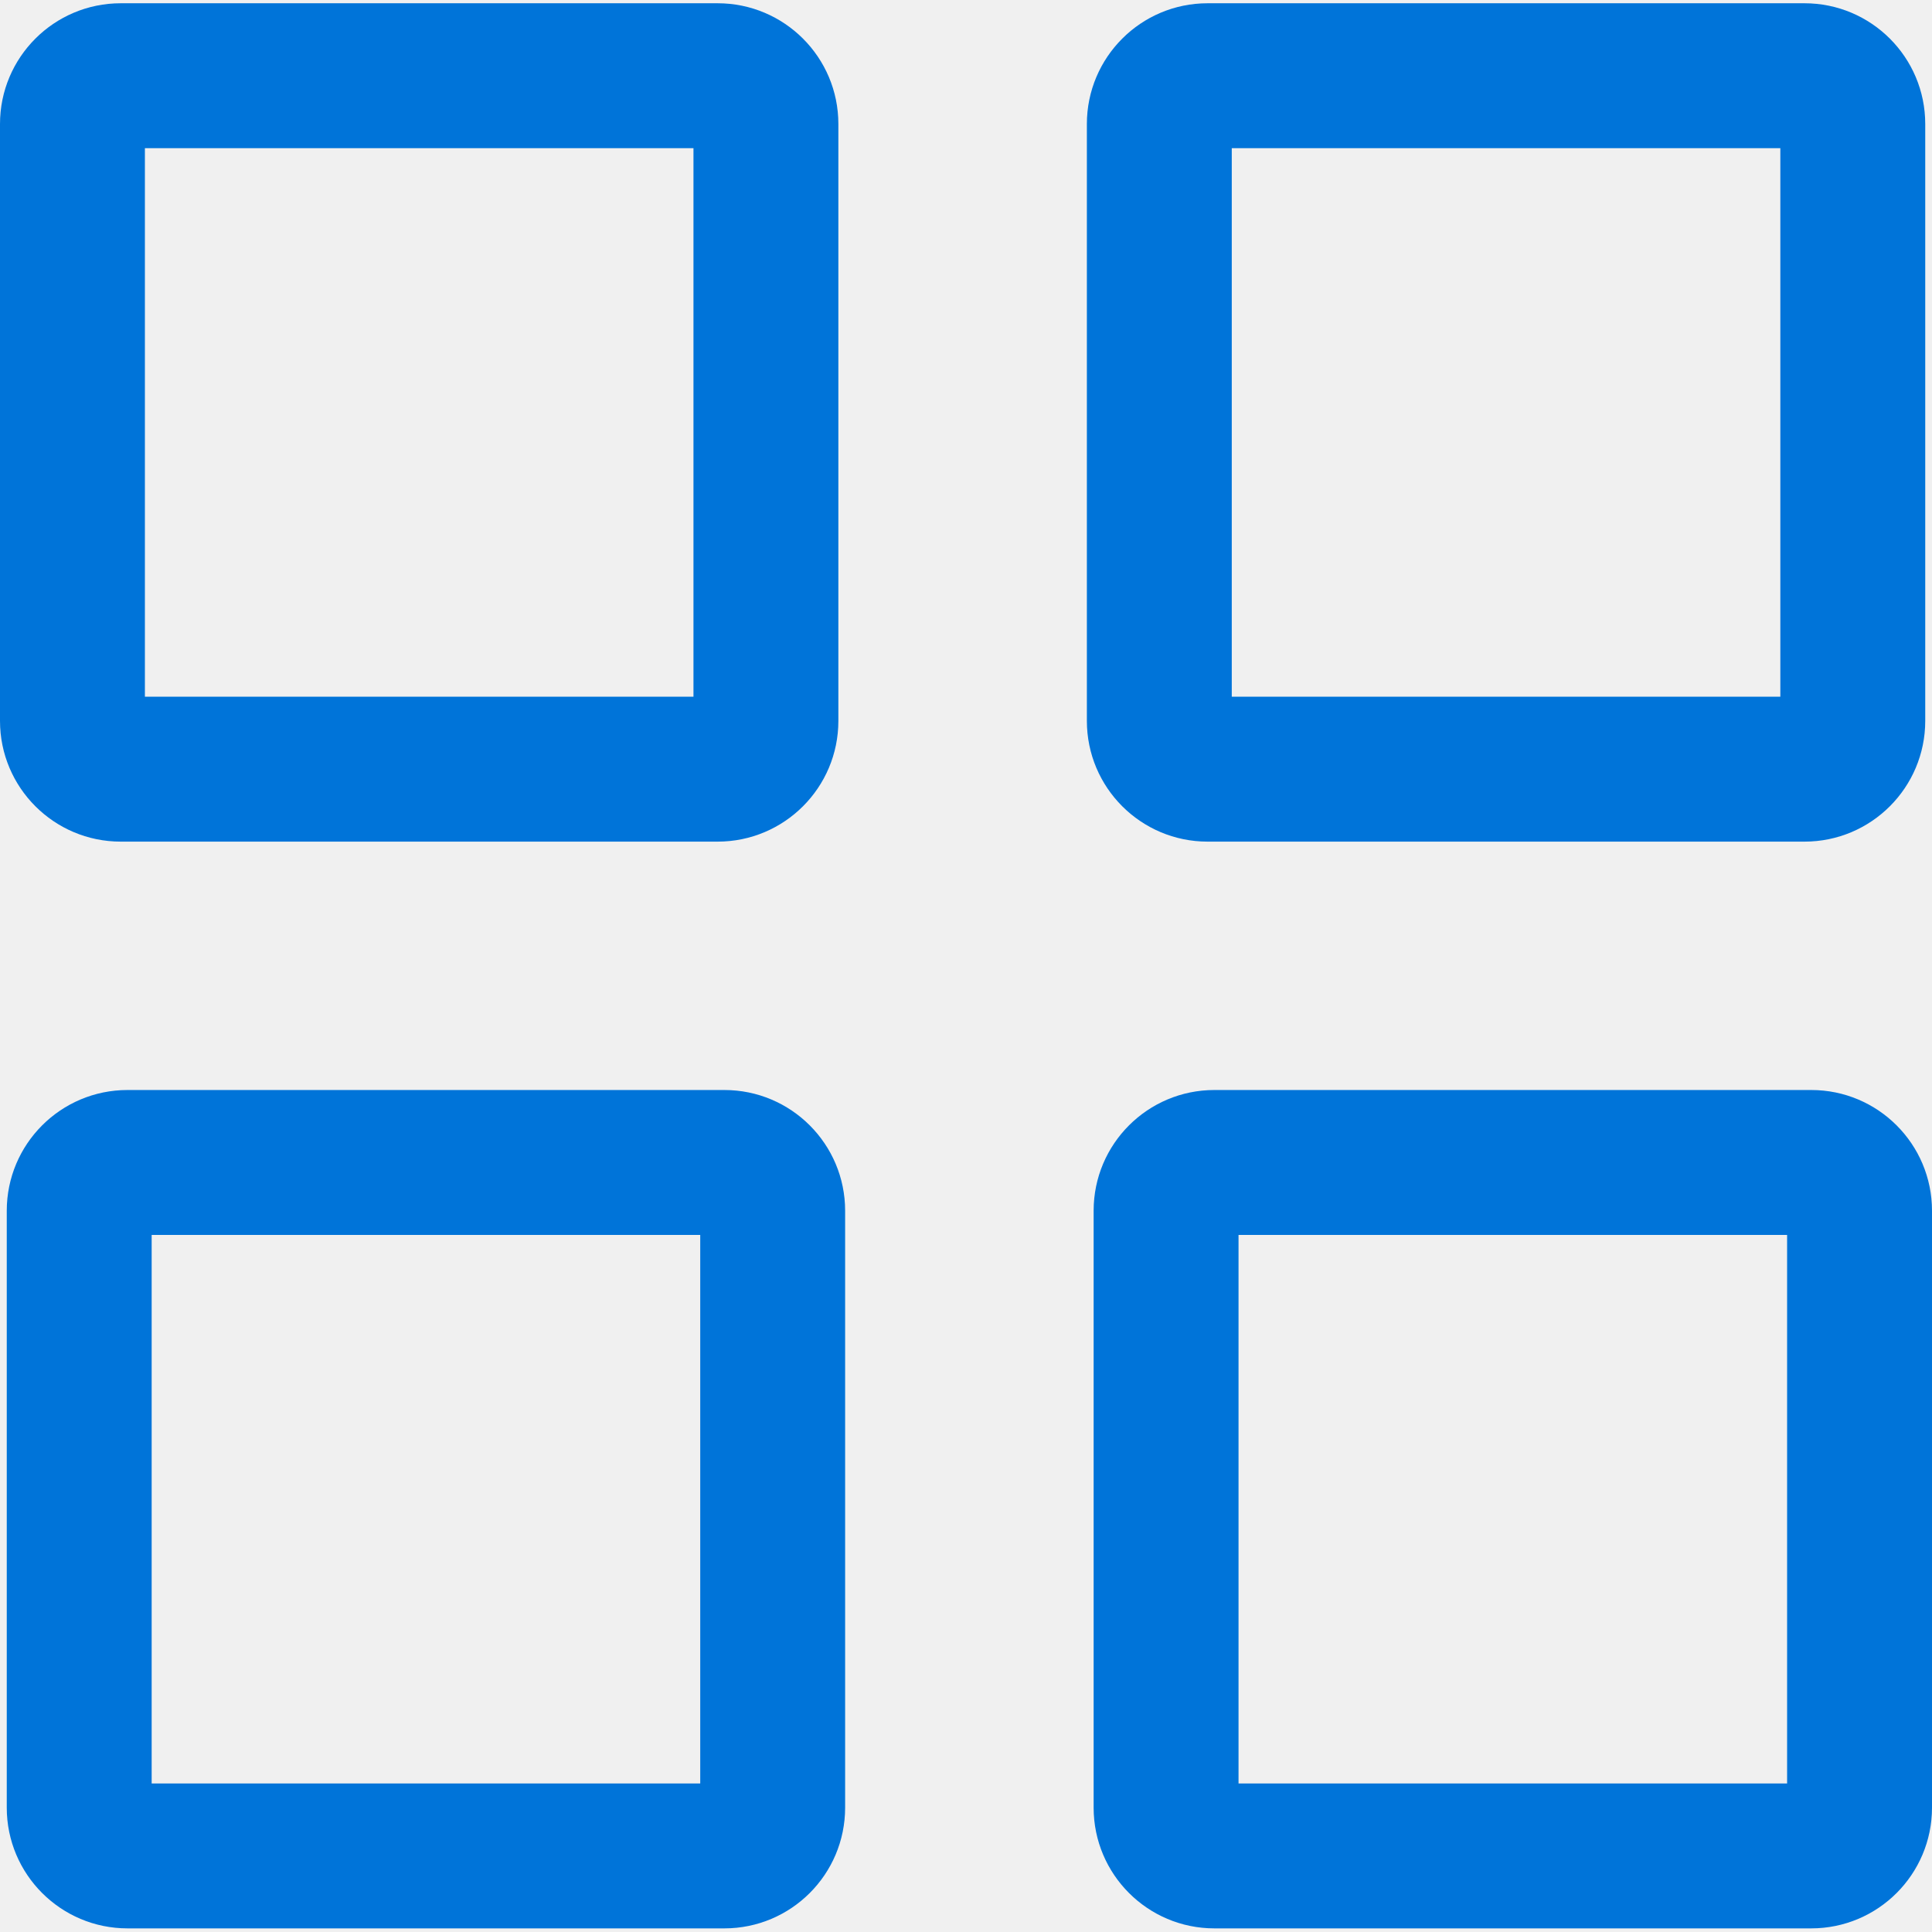
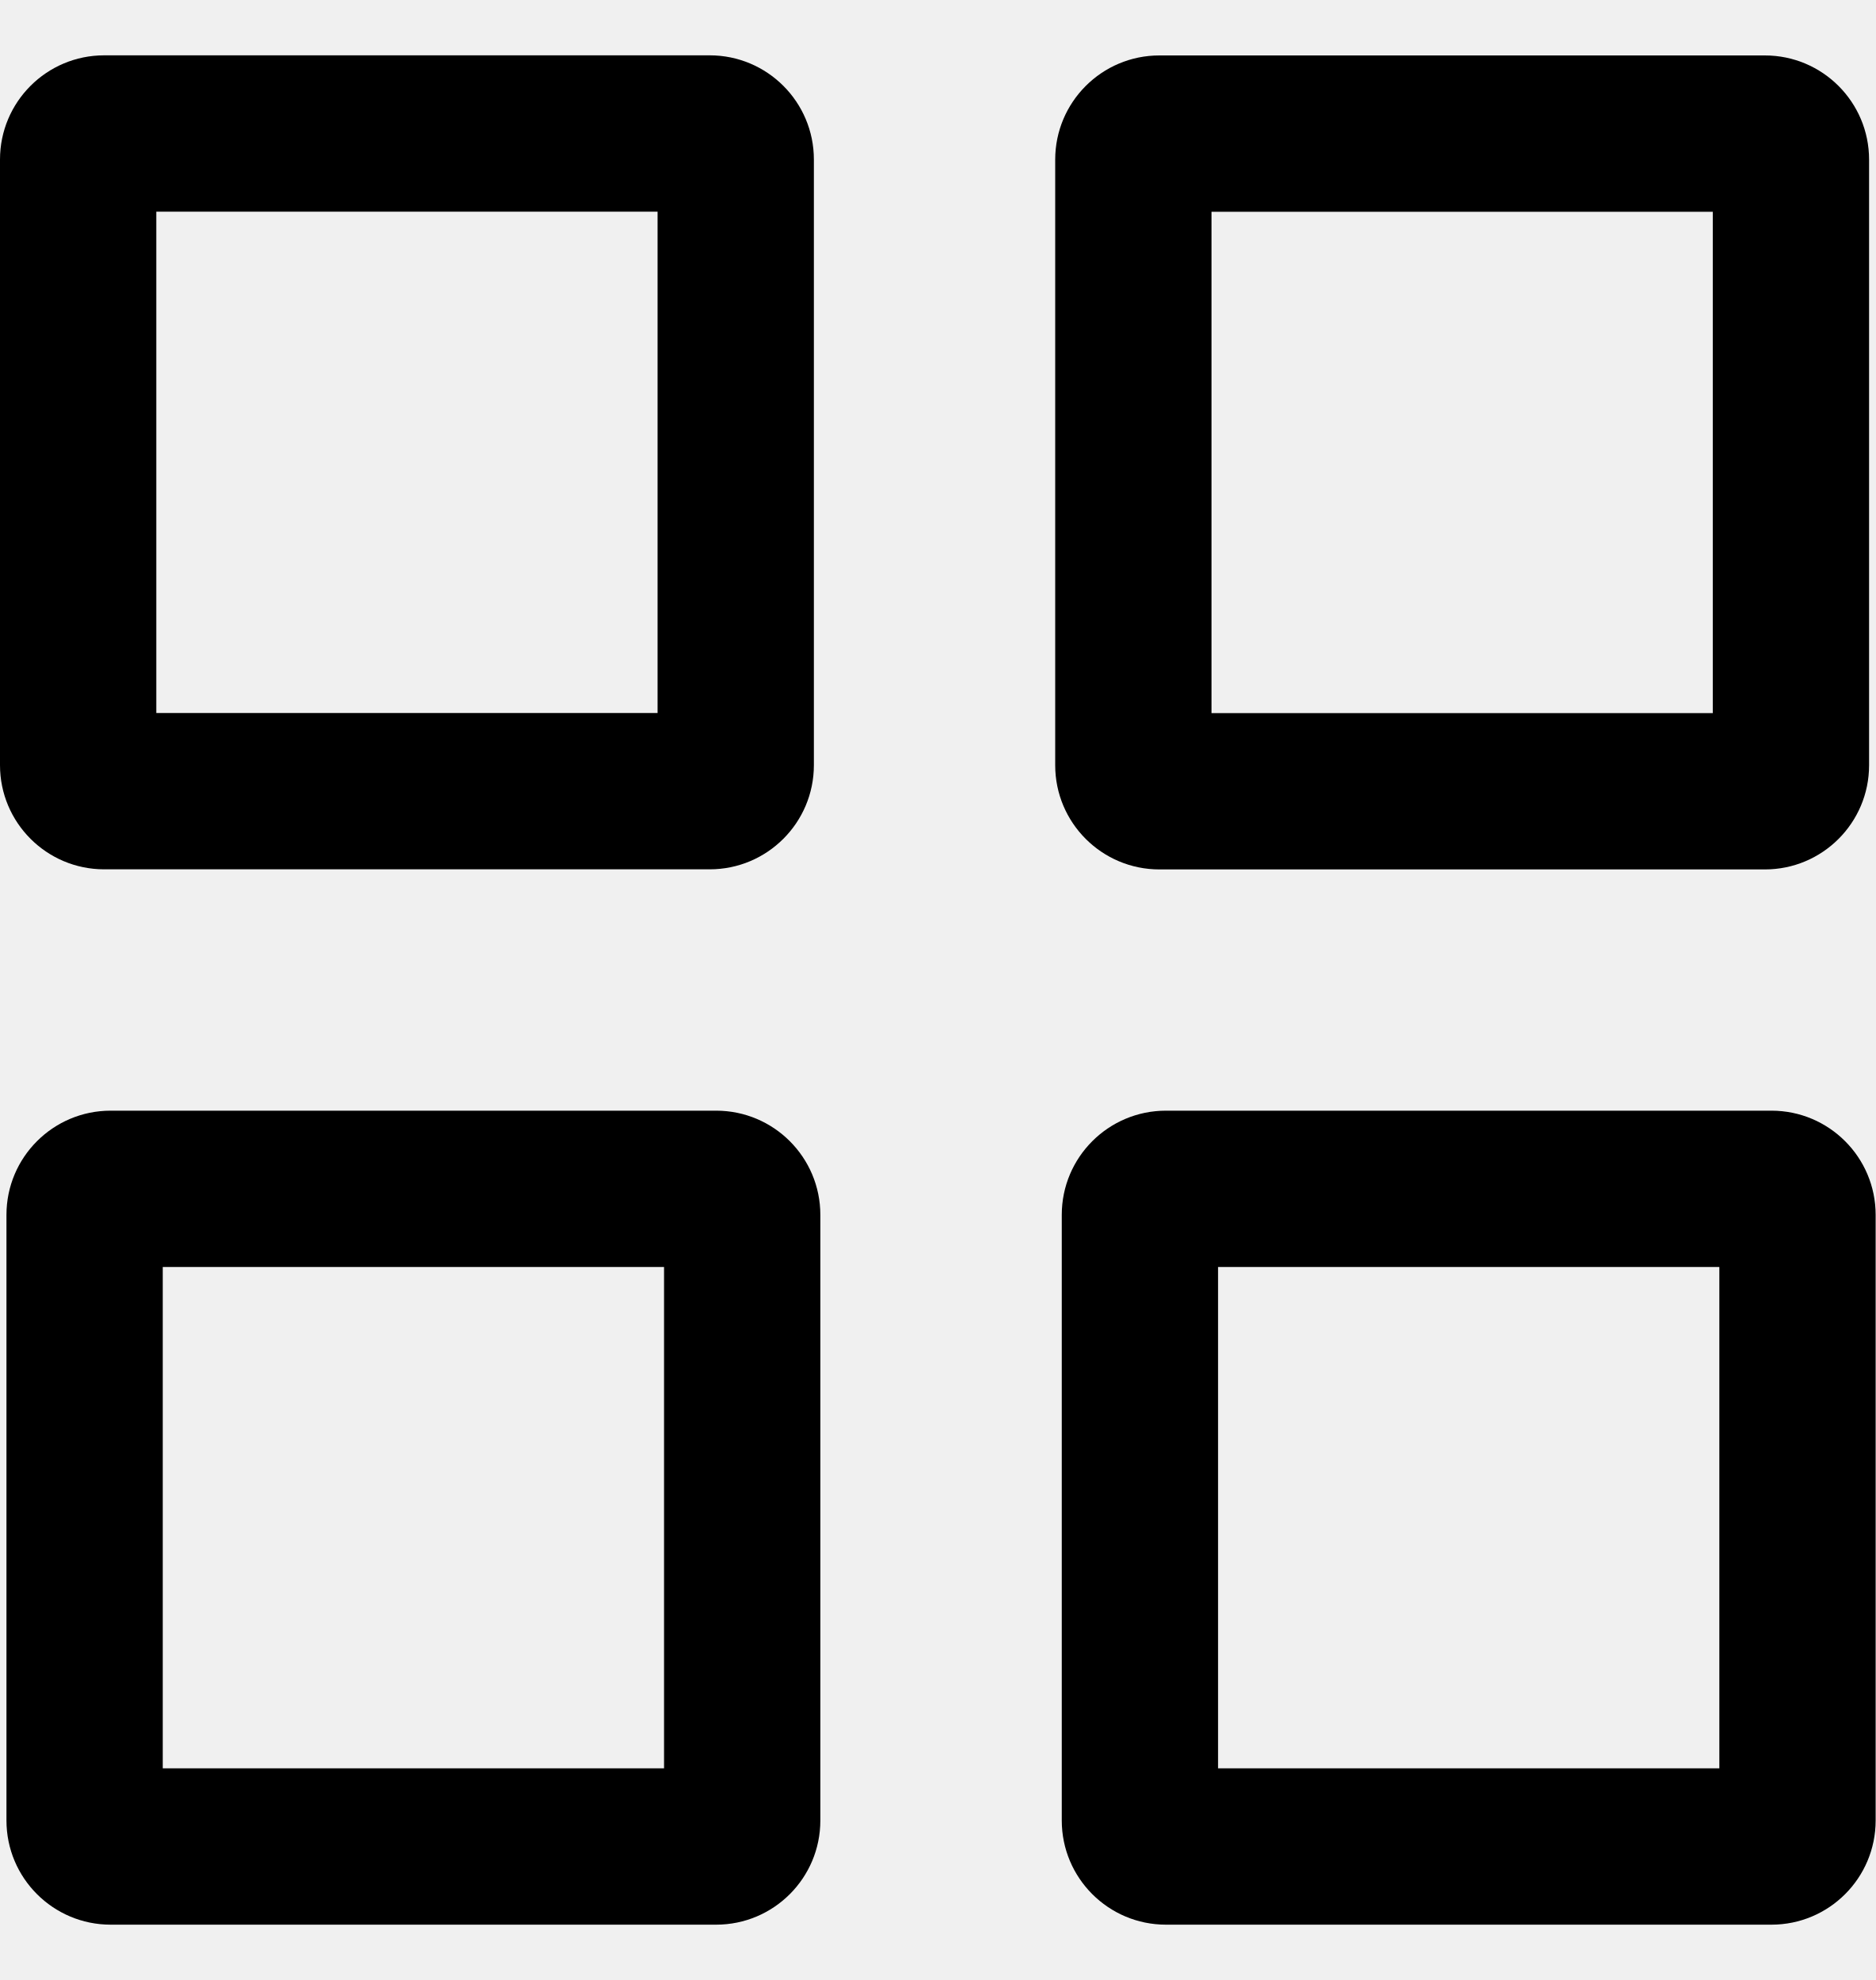
- <svg xmlns="http://www.w3.org/2000/svg" width="16" height="16" viewBox="0 0 16 16" fill="none">
-   <mask id="path-1-inside-1_2657_6854" fill="white">
-     <rect y="0.027" width="6.943" height="6.943" rx="1" />
+ <svg xmlns="http://www.w3.org/2000/svg" width="18" height="19" viewBox="0 0 18 19" fill="none">
+   <mask id="path-1-inside-1_1020_24895" fill="white">
+     <rect y="0.531" width="7.811" height="7.811" rx="1" />
  </mask>
-   <rect y="0.027" width="6.943" height="6.943" rx="1" stroke="#0074D9" stroke-width="2.4" mask="url(#path-1-inside-1_2657_6854)" />
-   <mask id="path-2-inside-2_2657_6854" fill="white">
-     <rect x="9.001" y="0.027" width="6.943" height="6.943" rx="1" />
+   <rect y="0.531" width="7.811" height="7.811" rx="1" stroke="black" stroke-width="3" mask="url(#path-1-inside-1_1020_24895)" />
+   <mask id="path-2-inside-2_1020_24895" fill="white">
+     <rect x="10.127" y="0.532" width="7.811" height="7.811" rx="1" />
  </mask>
-   <rect x="9.001" y="0.027" width="6.943" height="6.943" rx="1" stroke="#0074D9" stroke-width="2.4" mask="url(#path-2-inside-2_2657_6854)" />
-   <mask id="path-3-inside-3_2657_6854" fill="white">
-     <rect x="9.057" y="9.027" width="6.943" height="6.943" rx="1" />
+   <rect x="10.127" y="0.532" width="7.811" height="7.811" rx="1" stroke="black" stroke-width="3" mask="url(#path-2-inside-2_1020_24895)" />
+   <mask id="path-3-inside-3_1020_24895" fill="white">
+     <rect x="10.19" y="10.658" width="7.811" height="7.811" rx="1" />
  </mask>
-   <rect x="9.057" y="9.027" width="6.943" height="6.943" rx="1" stroke="#0074D9" stroke-width="2.4" mask="url(#path-3-inside-3_2657_6854)" />
-   <mask id="path-4-inside-4_2657_6854" fill="white">
-     <rect x="0.056" y="9.027" width="6.943" height="6.943" rx="1" />
+   <rect x="10.19" y="10.658" width="7.811" height="7.811" rx="1" stroke="black" stroke-width="3" mask="url(#path-3-inside-3_1020_24895)" />
+   <mask id="path-4-inside-4_1020_24895" fill="white">
+     <rect x="0.062" y="10.658" width="7.811" height="7.811" rx="1" />
  </mask>
-   <rect x="0.056" y="9.027" width="6.943" height="6.943" rx="1" stroke="#0074D9" stroke-width="2.4" mask="url(#path-4-inside-4_2657_6854)" />
+   <rect x="0.062" y="10.658" width="7.811" height="7.811" rx="1" stroke="black" stroke-width="3" mask="url(#path-4-inside-4_1020_24895)" />
</svg>
